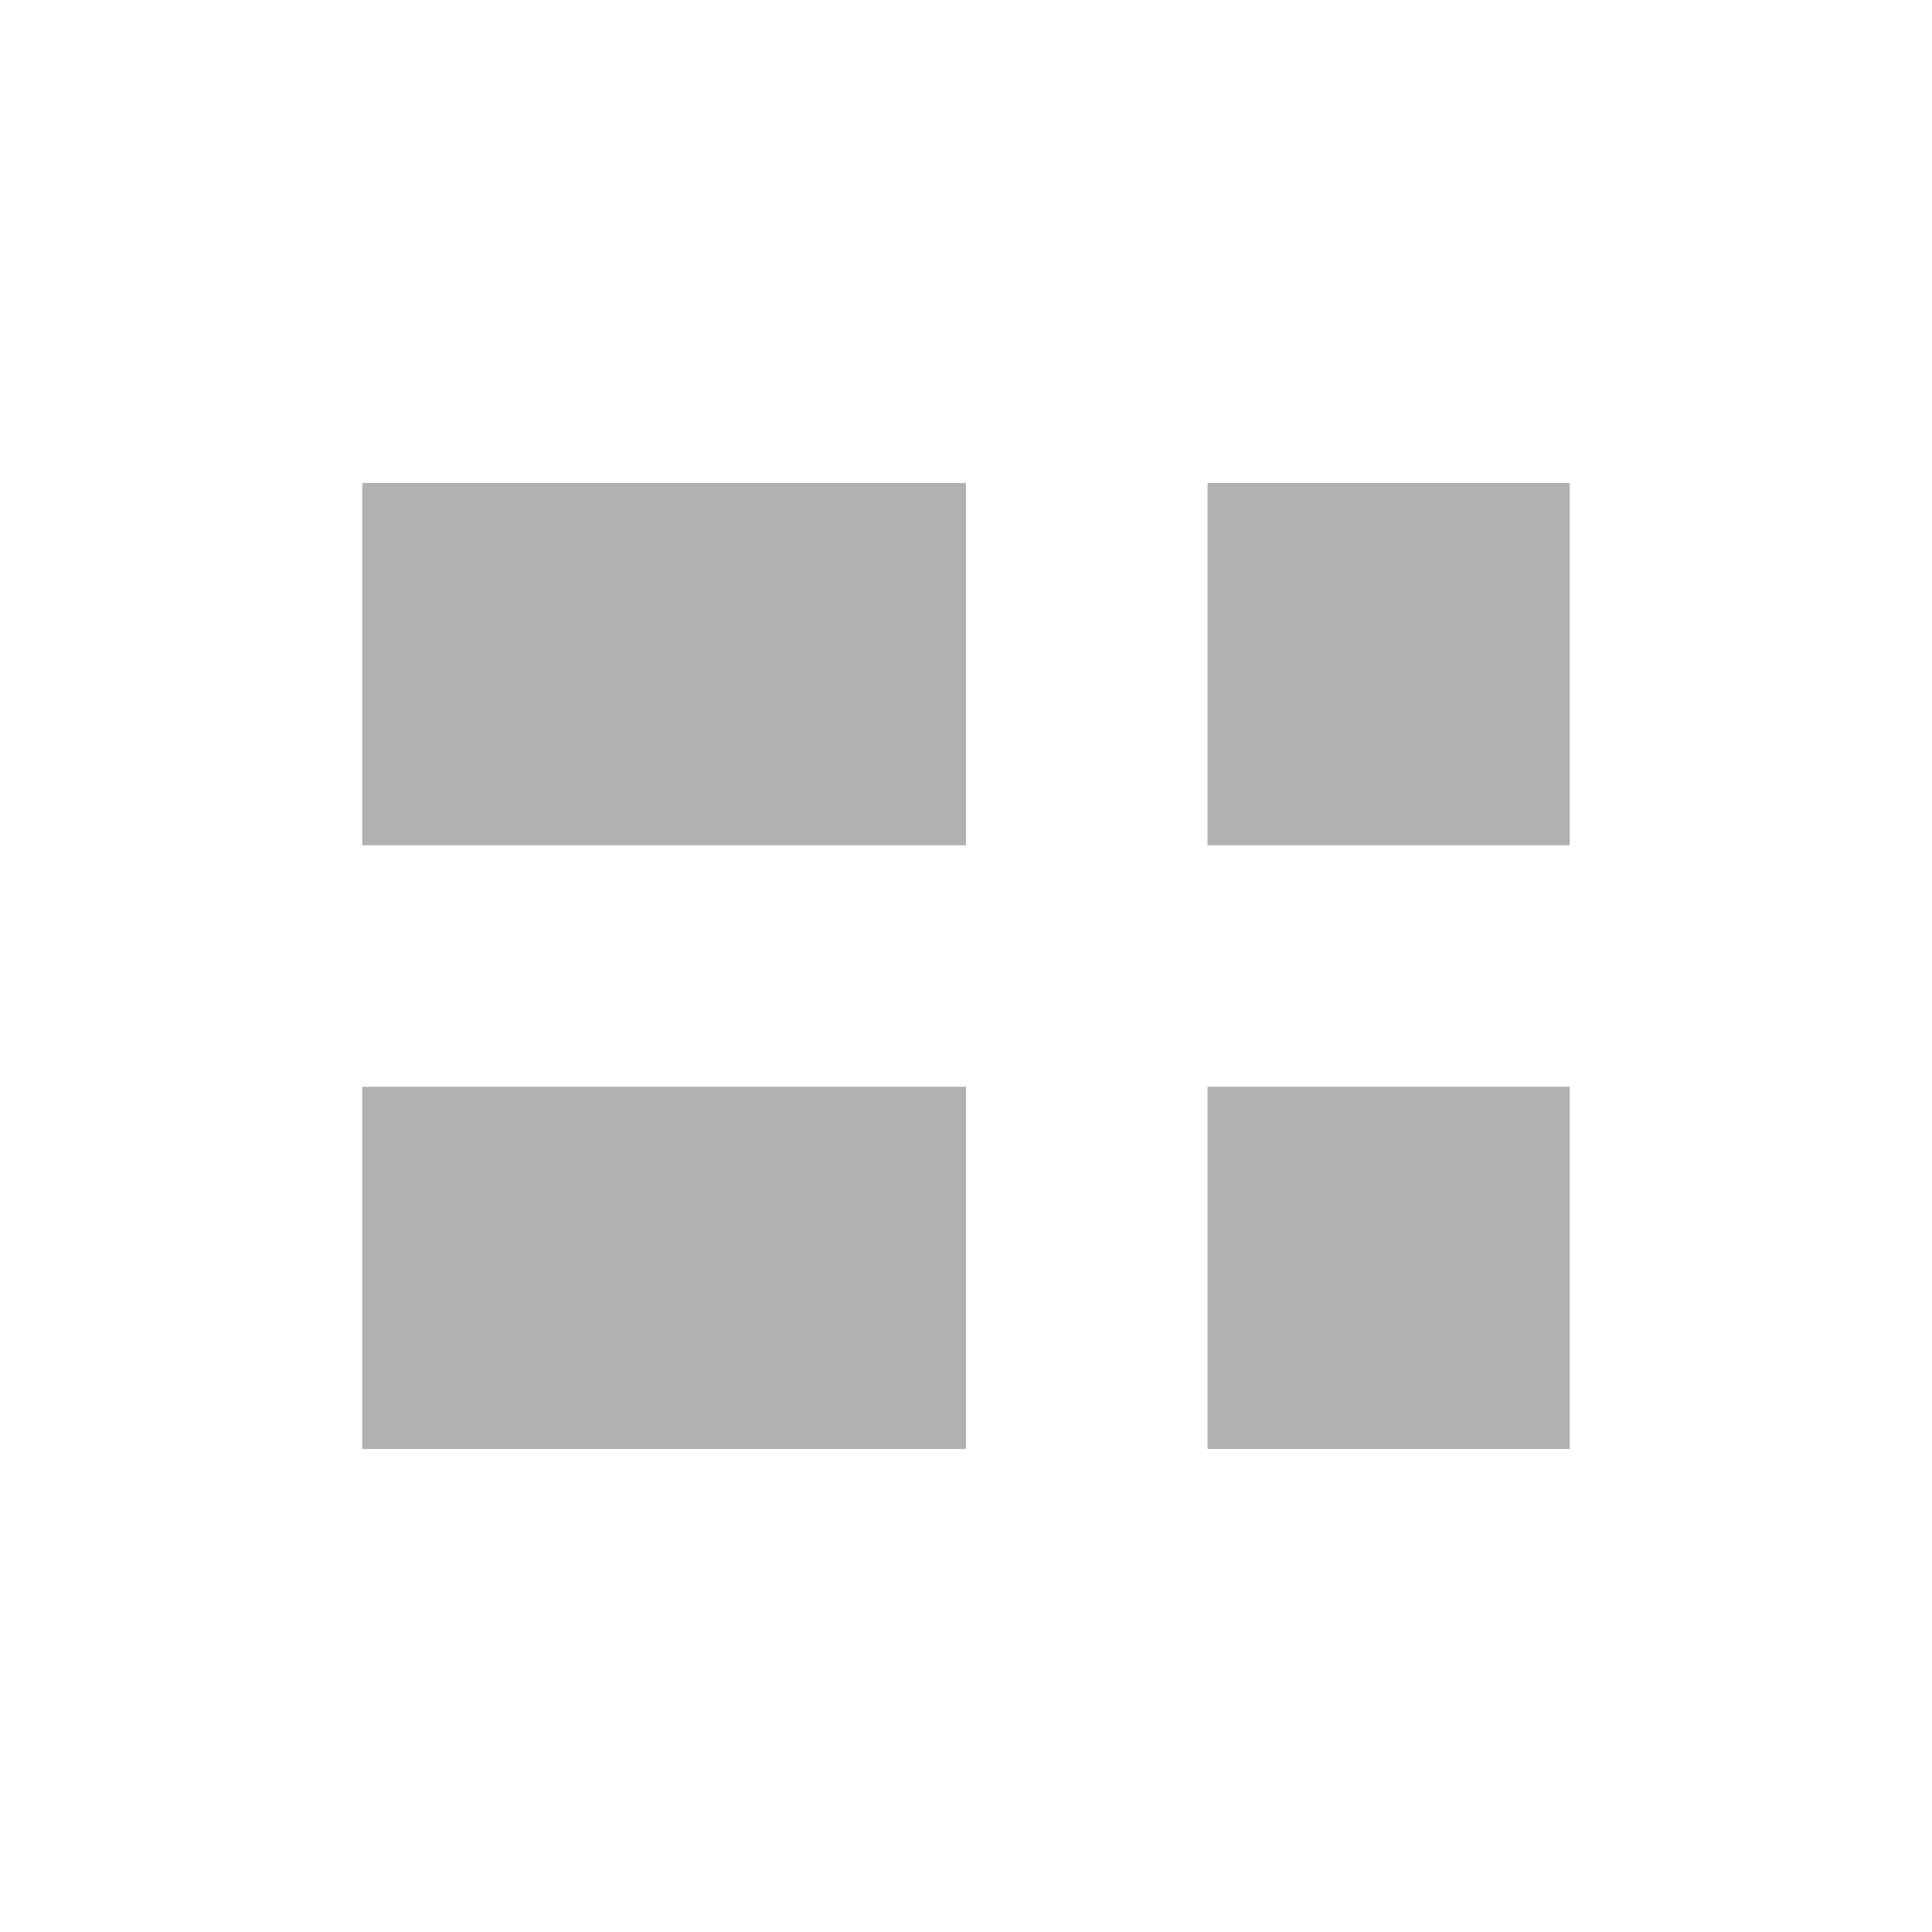
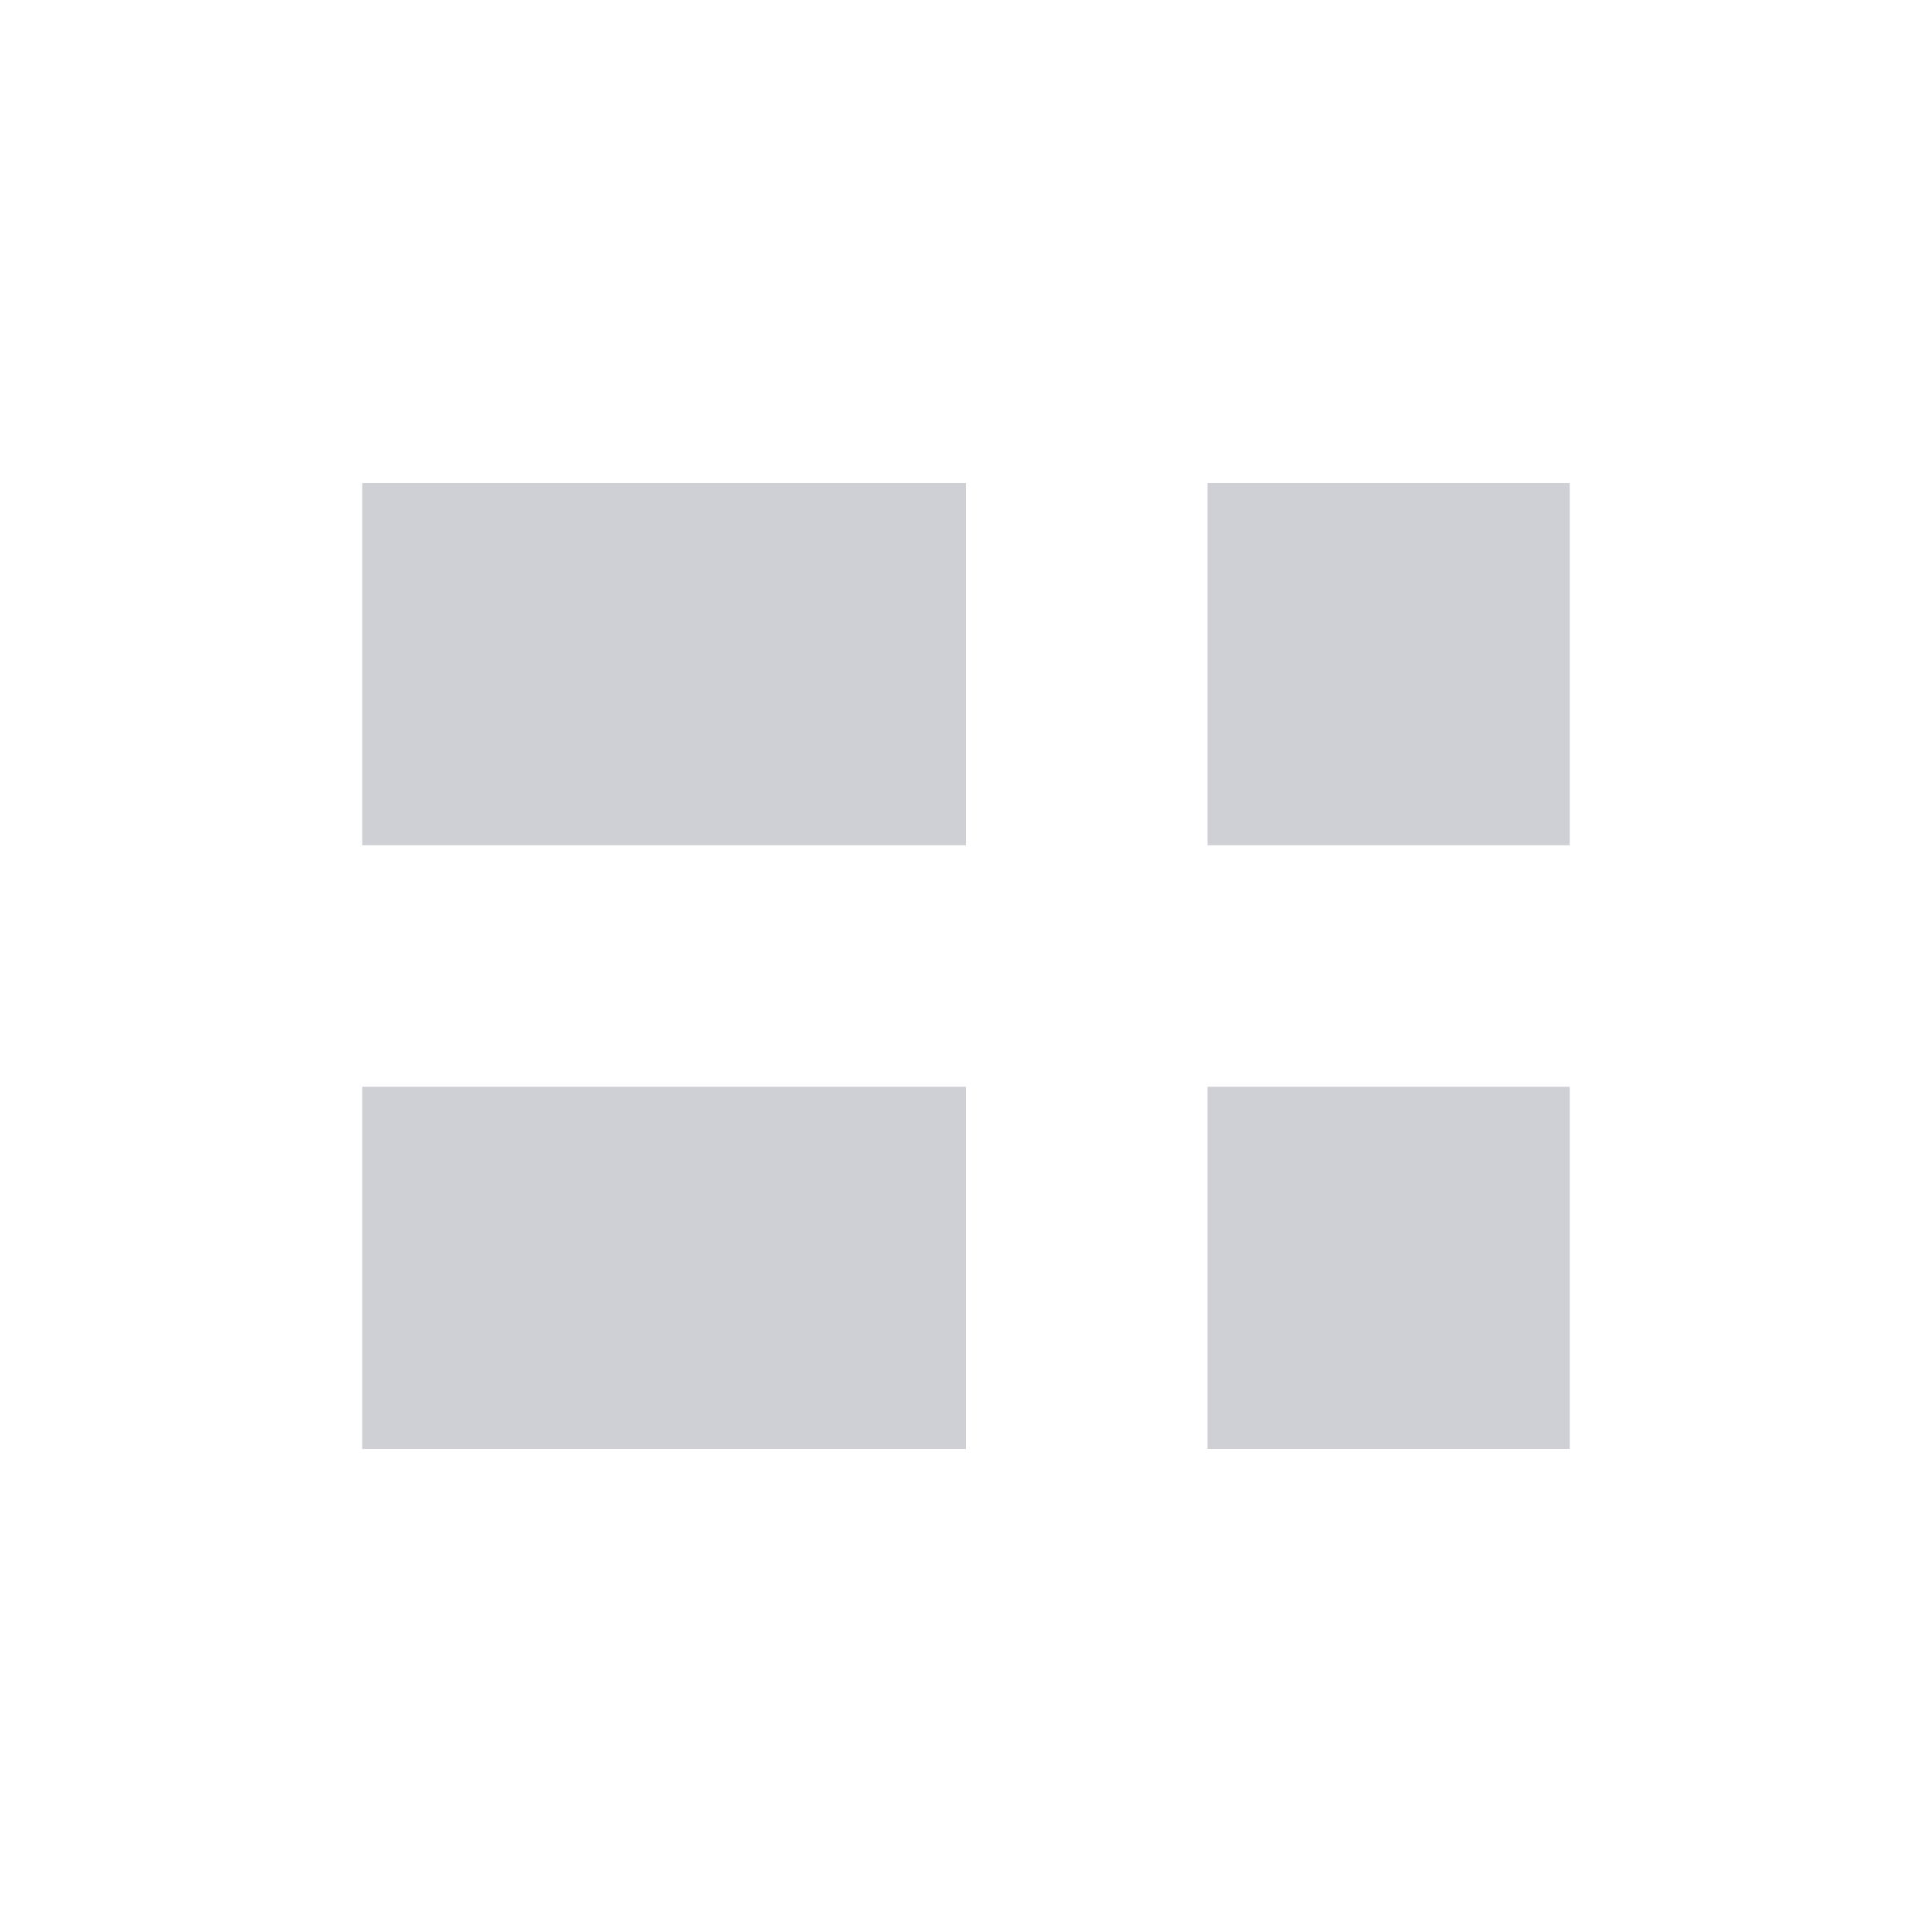
<svg xmlns="http://www.w3.org/2000/svg" width="16" height="16" viewBox="0 0 16 16">
-   <rect width="5" height="3" x="3" y="4" fill="#AFB1B3" />
-   <rect width="3" height="3" x="10" y="4" fill="#AFB1B3" />
-   <rect width="5" height="3" x="3" y="9" fill="#AFB1B3" />
-   <rect width="3" height="3" x="10" y="9" fill="#AFB1B3" />
+   <rect width="5" height="3" x="3" y="4" fill="#CED0D6" />
+   <rect width="3" height="3" x="10" y="4" fill="#CED0D6" />
+   <rect width="5" height="3" x="3" y="9" fill="#CED0D6" />
+   <rect width="3" height="3" x="10" y="9" fill="#CED0D6" />
</svg>
